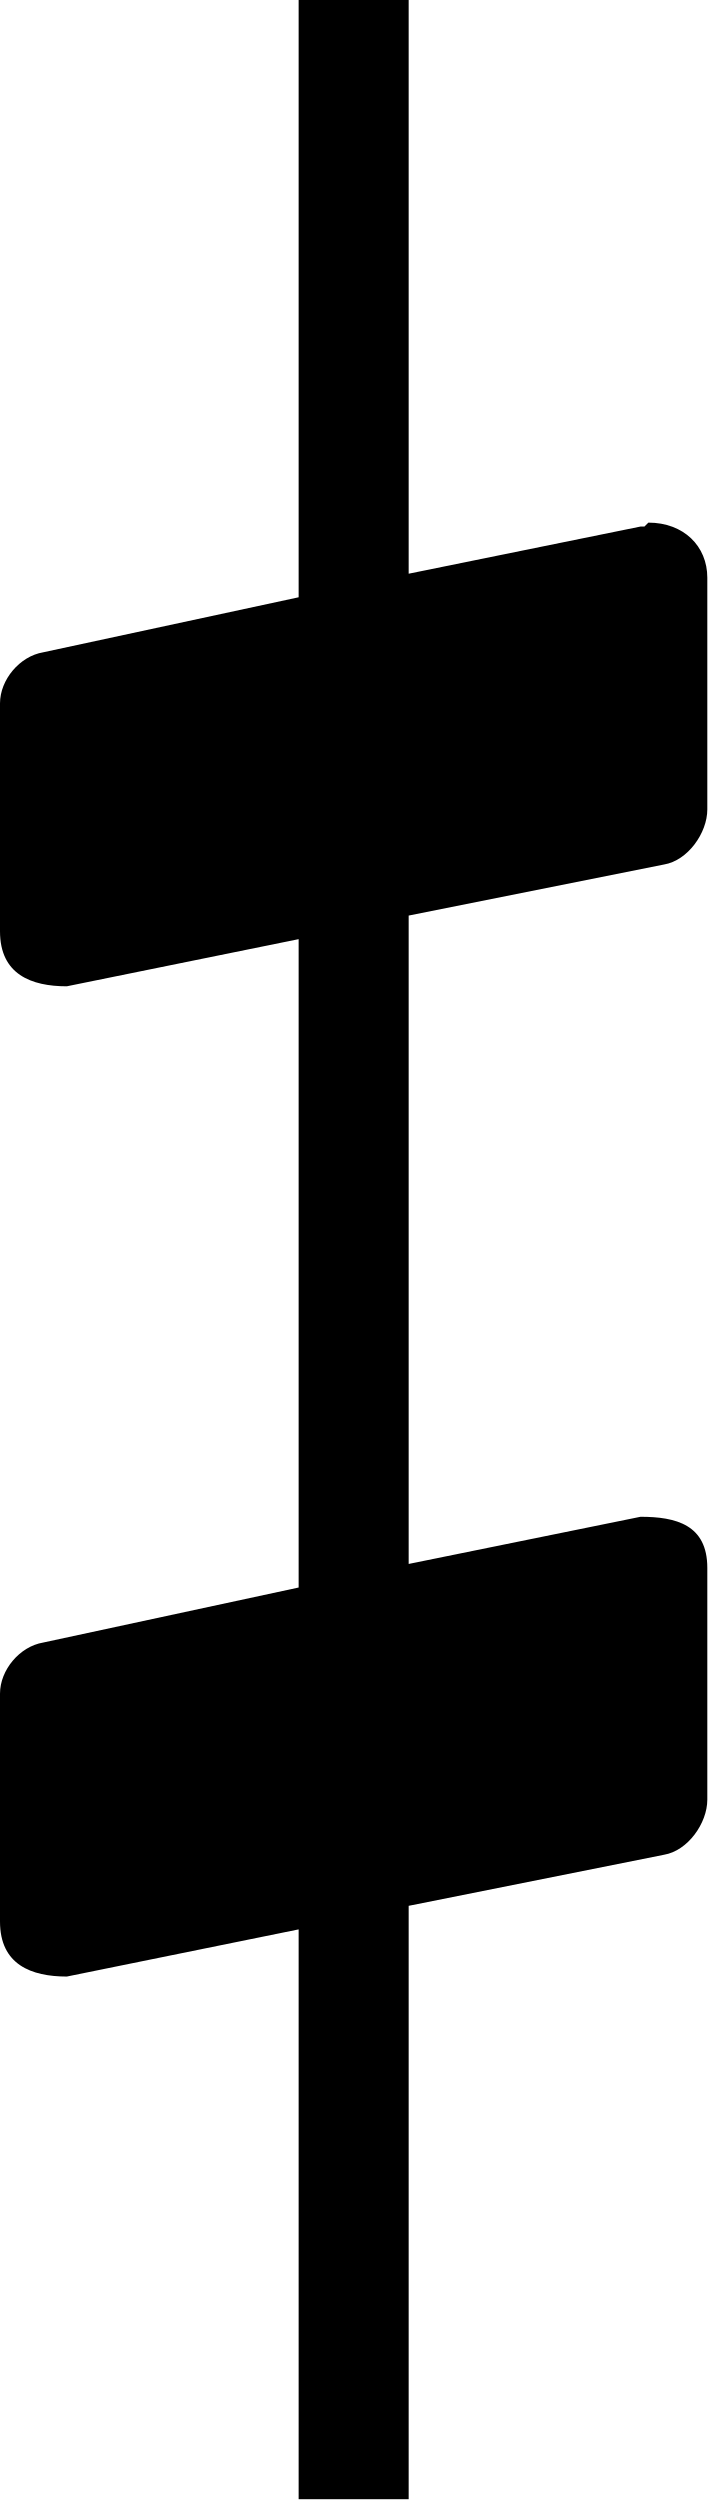
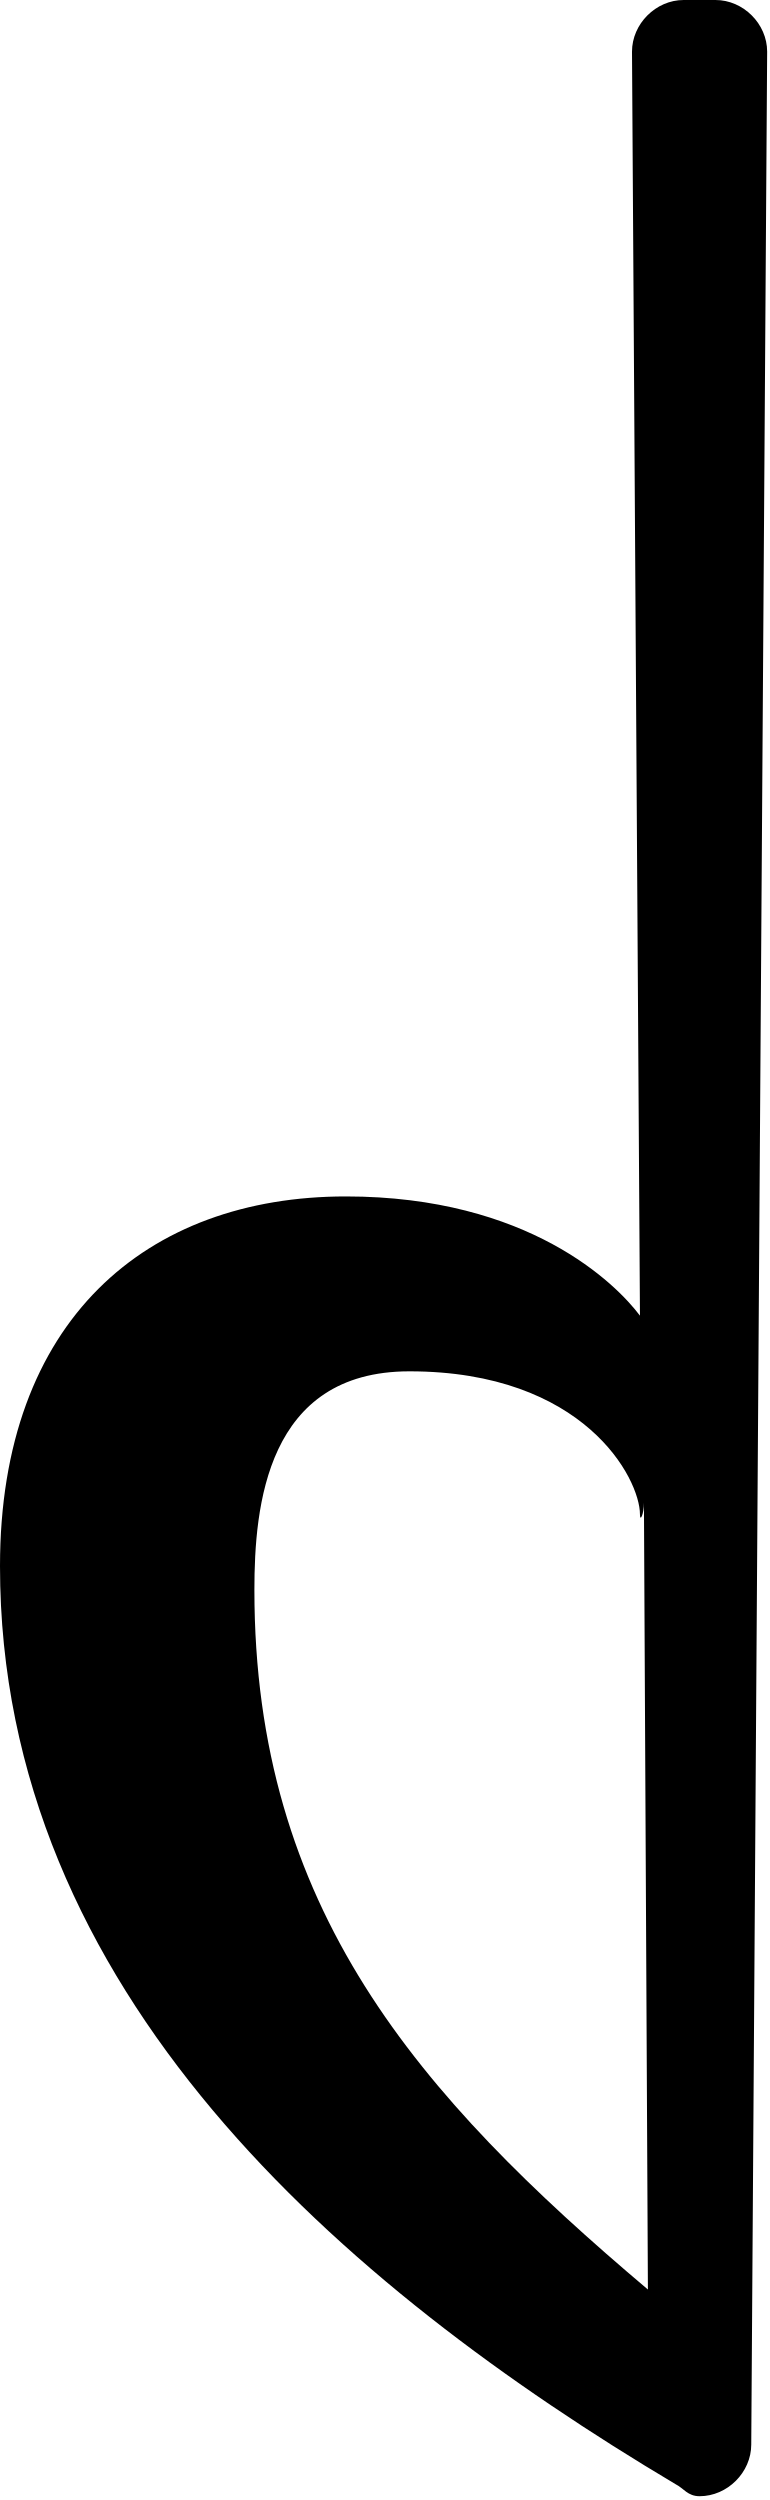
- <svg xmlns="http://www.w3.org/2000/svg" style="fill-rule:evenodd;clip-rule:evenodd;stroke-linejoin:round;stroke-miterlimit:2" xml:space="preserve" viewBox="0 0 75 263">
-   <path d="M 69.862 90.944 C 72.343 90.531 74.409 87.637 74.409 85.157 L 74.409 60.767 C 74.409 57.46 71.929 54.98 68.209 54.98 L 67.795 55.393 L 67.382 55.393 L 42.992 60.354 L 42.992 -0.001 L 31.417 -0.001 L 31.417 62.834 L 4.547 68.622 C 2.067 69.035 0 71.515 0 73.996 L 0 97.972 C 0 102.519 3.307 103.759 7.028 103.759 L 31.417 98.799 L 31.417 167.007 L 4.547 172.795 C 2.067 173.208 0 175.689 0 178.169 L 0 202.145 C 0 206.692 3.307 207.933 7.028 207.933 L 31.417 202.972 L 31.417 262.913 L 42.992 262.913 L 42.992 200.492 L 69.862 195.118 C 72.343 194.704 74.409 191.811 74.409 189.33 L 74.409 164.94 C 74.409 160.393 71.102 159.566 67.382 159.566 L 42.992 164.527 L 42.992 96.318 Z" style="fill-rule:nonzero" />
+ <svg xmlns="http://www.w3.org/2000/svg" style="fill-rule:evenodd;clip-rule:evenodd;stroke-linejoin:round;stroke-miterlimit:2" xml:space="preserve" viewBox="0 0 80 260">
+   <path d="M 0 162.874 C 0 207.106 35.551 237.696 70.276 258.366 C 71.102 258.779 71.516 259.606 72.756 259.606 C 75.65 259.606 78.13 257.126 78.13 254.232 L 79.784 5.374 C 79.784 2.48 77.303 -0 74.409 -0 L 71.102 -0 C 68.209 -0 65.728 2.48 65.728 5.374 L 66.555 136.83 C 64.075 133.523 54.98 124.429 35.965 124.429 C 15.295 124.429 0 137.244 0 162.874 M 42.579 142.618 C 60.768 142.618 66.555 153.779 66.555 157.5 C 66.555 158.326 66.969 157.5 66.969 156.259 L 67.382 238.11 C 43.406 217.854 26.457 198.425 26.457 165.354 C 26.457 156.673 27.697 142.618 42.579 142.618" style="fill-rule:nonzero" />
</svg>
